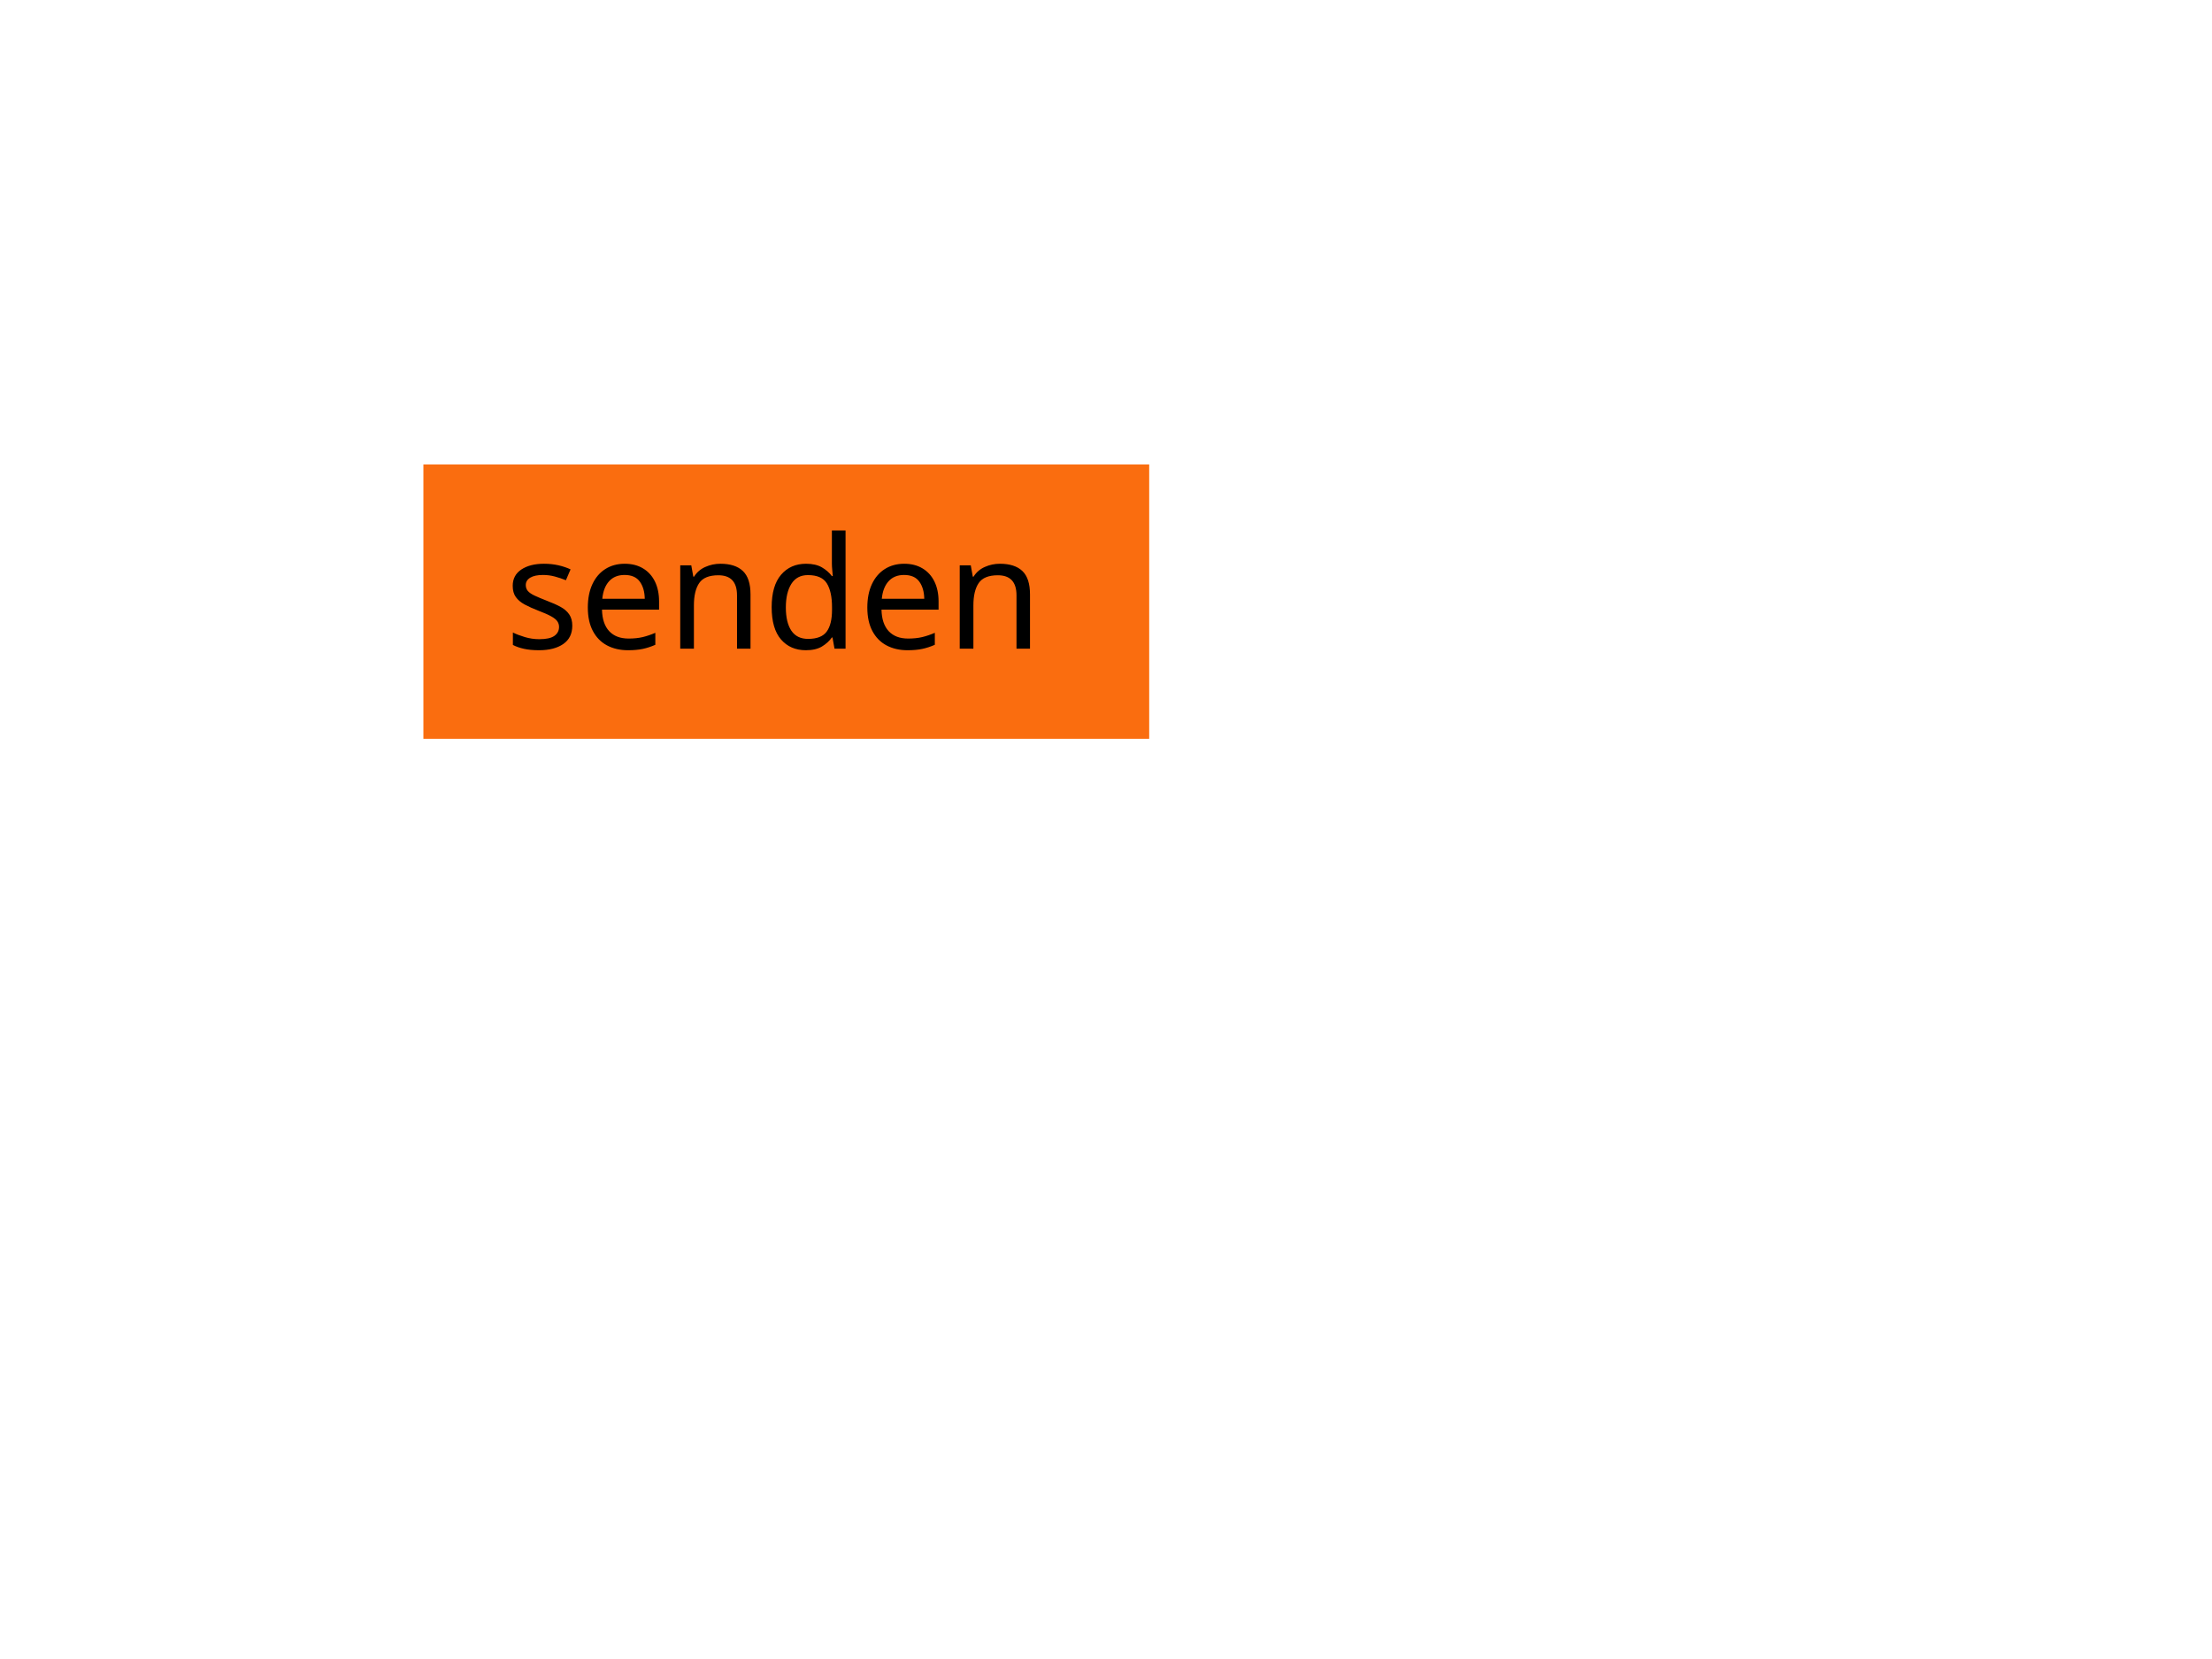
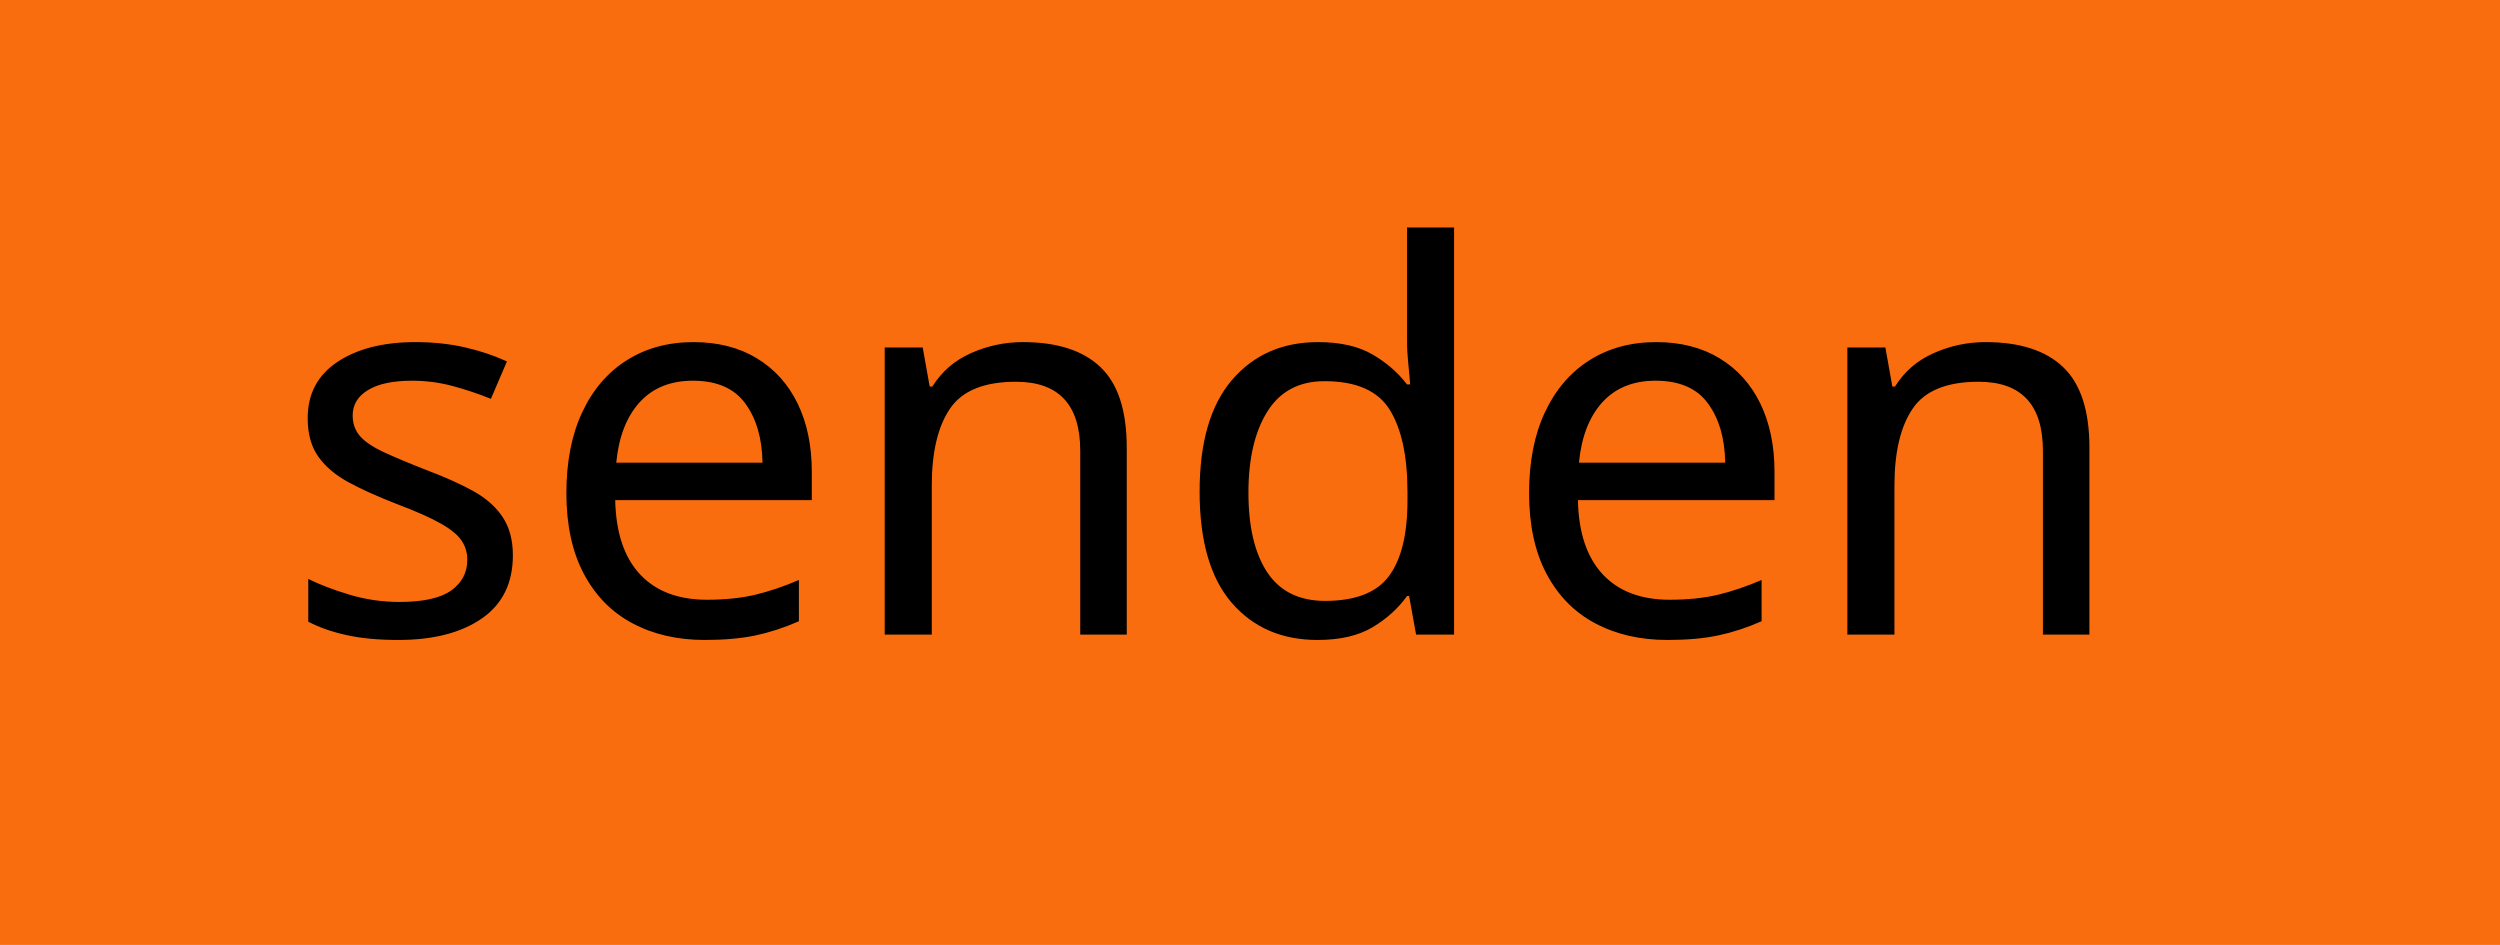
- <svg xmlns="http://www.w3.org/2000/svg" style="isolation:isolate" viewBox="0 0 1024 768" width="1024pt" height="768pt">
-   <defs>
-     <clipPath id="_clipPath_yzMTAYQmWbDBAdD4lQP2j3WsUmGjzh1k">
-       <rect width="1024" height="768" />
+ <svg xmlns="http://www.w3.org/2000/svg" id="svg704" version="1.1" height="169.333" width="448" viewBox="0 0 336 127" style="isolation:isolate">
+   <defs id="defs696">
+     <clipPath id="a">
+       <path id="path693" d="M 0,0 H 1024 V 768 H 0 Z" />
    </clipPath>
  </defs>
-   <g clip-path="url(#_clipPath_yzMTAYQmWbDBAdD4lQP2j3WsUmGjzh1k)">
-     <rect x="196" y="215" width="336" height="127" transform="matrix(1,0,0,1,0,0)" fill="rgb(250,109,15)" />
-     <text transform="matrix(1,0,0,1,233.68,300.292)" style="font-family:'Amiko';font-weight:400;font-size:72px;font-style:normal;fill:#000000;stroke:none;">senden</text>
+   <g transform="translate(-196,-215)" id="g702" clip-path="url(#a)">
+     <path id="path698" d="M 196,215 H 532 V 342 H 196 Z" fill="#fa6d0f" />
+     <text id="text700" font-size="72px" font-weight="400" font-family="Amiko" transform="translate(233.68,300.292)">senden</text>
  </g>
</svg>
